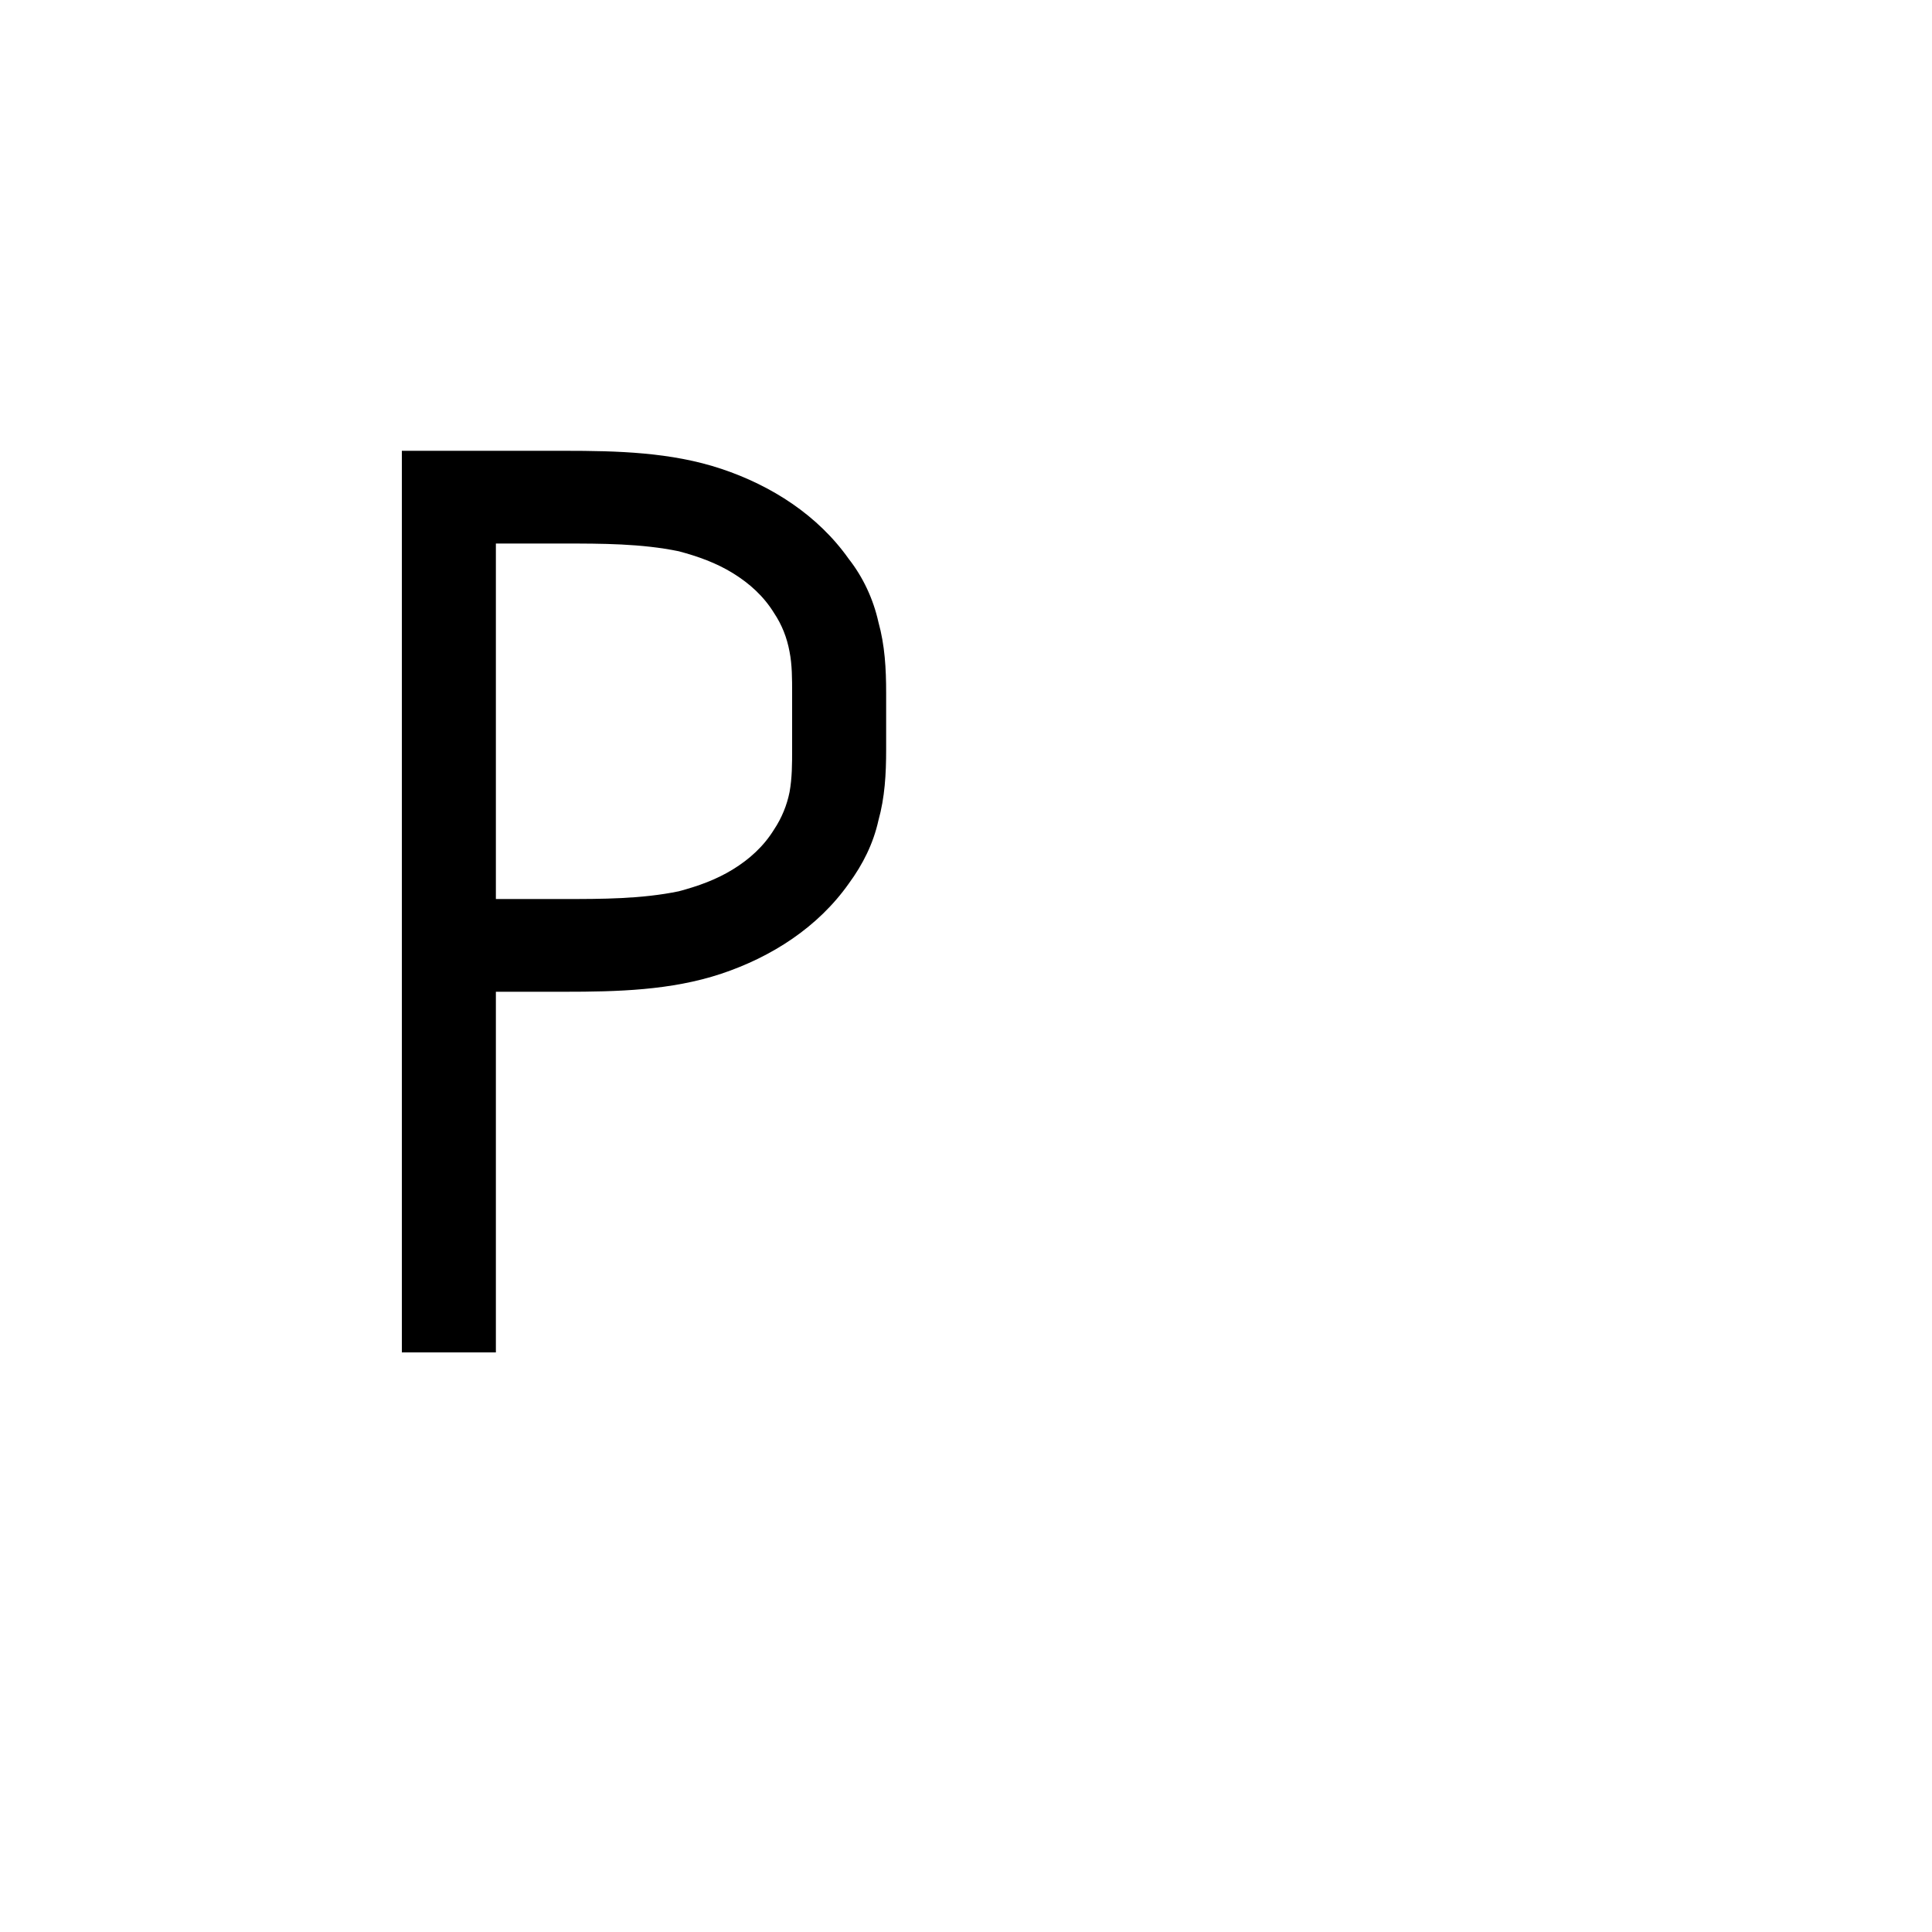
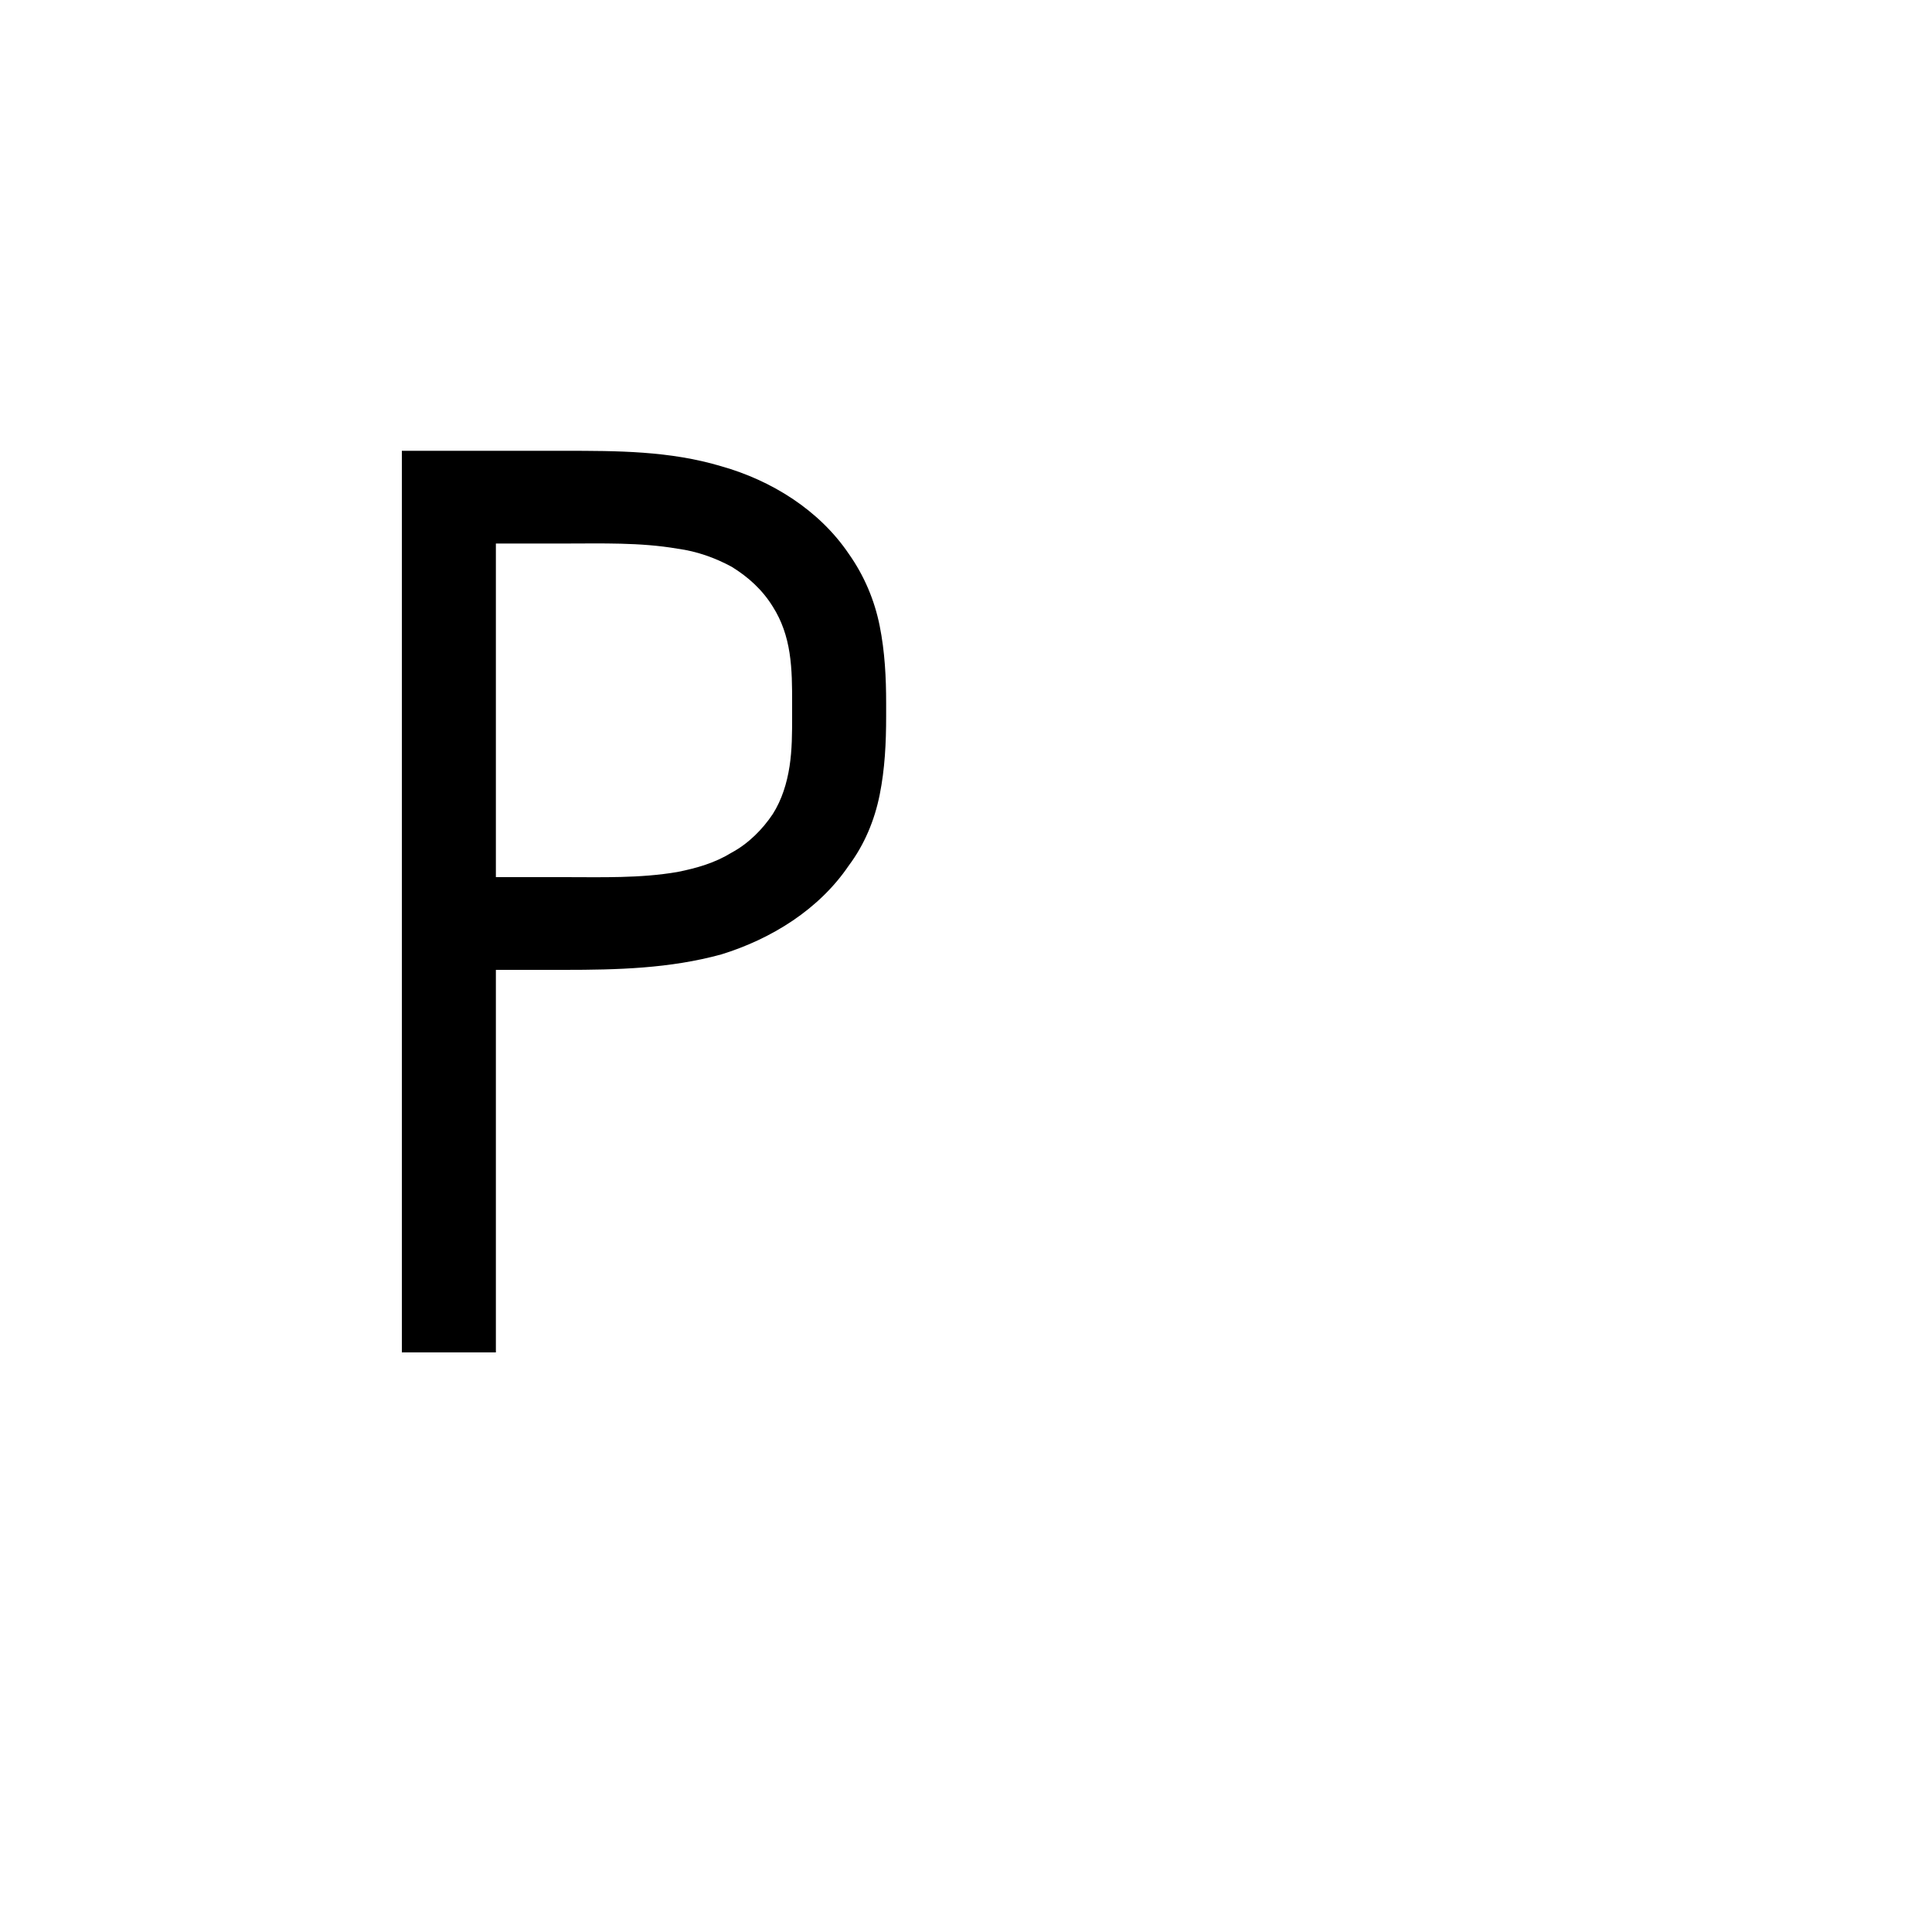
<svg xmlns="http://www.w3.org/2000/svg" viewBox="-0.25 -1.05 1.5 1.5">
-   <path d="M 0.062 -0.7 L 0.188 -0.7 C 0.229 -0.7  0.271 -0.699  0.31 -0.686 C 0.349 -0.673  0.385 -0.65  0.409 -0.616 C 0.42 -0.602  0.428 -0.585  0.432 -0.567 C 0.437 -0.549  0.438 -0.531  0.438 -0.512 L 0.438 -0.468 C 0.438 -0.449  0.437 -0.431  0.432 -0.413 C 0.428 -0.395  0.42 -0.379  0.409 -0.364 C 0.385 -0.33  0.349 -0.307  0.31 -0.294 C 0.271 -0.281  0.229 -0.28  0.188 -0.28 L 0.062 -0.28 L 0.062 -0.352 L 0.188 -0.352 C 0.217 -0.352  0.248 -0.352  0.277 -0.358 C 0.292 -0.362  0.306 -0.367  0.319 -0.375 C 0.332 -0.383  0.343 -0.393  0.351 -0.406 C 0.357 -0.415  0.361 -0.425  0.363 -0.435 C 0.365 -0.446  0.365 -0.457  0.365 -0.468 L 0.365 -0.512 C 0.365 -0.523  0.365 -0.534  0.363 -0.544 C 0.361 -0.555  0.357 -0.565  0.351 -0.574 C 0.343 -0.587  0.332 -0.597  0.319 -0.605 C 0.306 -0.613  0.292 -0.618  0.277 -0.622 C 0.248 -0.628  0.217 -0.628  0.188 -0.628 L 0.062 -0.628 L 0.062 -0.7 Z M 0.062 -0 L 0.062 -0.7 L 0.135 -0.7 L 0.135 -0 L 0.062 -0 Z" fill="black" />
+   <path d="M 0.062 -0.7 L 0.188 -0.7 C 0.229 -0.7  0.27 -0.7  0.31 -0.688 C 0.349 -0.677  0.386 -0.654  0.409 -0.62 C 0.421 -0.603  0.429 -0.584  0.433 -0.564 C 0.437 -0.544  0.438 -0.524  0.438 -0.504 L 0.438 -0.494 C 0.438 -0.473  0.437 -0.453  0.433 -0.433 C 0.429 -0.413  0.421 -0.394  0.409 -0.378 C 0.386 -0.344  0.349 -0.321  0.31 -0.309 C 0.27 -0.298  0.229 -0.297  0.188 -0.297 L 0.062 -0.297 L 0.062 -0.369 L 0.188 -0.369 C 0.217 -0.369  0.247 -0.368  0.276 -0.373 C 0.291 -0.376  0.305 -0.38  0.318 -0.388 C 0.331 -0.395  0.342 -0.406  0.35 -0.418 C 0.357 -0.429  0.361 -0.442  0.363 -0.455 C 0.365 -0.468  0.365 -0.481  0.365 -0.494 L 0.365 -0.504 C 0.365 -0.517  0.365 -0.53  0.363 -0.543 C 0.361 -0.556  0.357 -0.568  0.35 -0.579 C 0.342 -0.592  0.331 -0.602  0.318 -0.61 C 0.305 -0.617  0.291 -0.622  0.276 -0.624 C 0.247 -0.629  0.217 -0.628  0.188 -0.628 L 0.062 -0.628 L 0.062 -0.7 Z M 0.062 -0 L 0.062 -0.7 L 0.135 -0.7 L 0.135 -0 L 0.062 -0 Z" fill="black" />
</svg>
